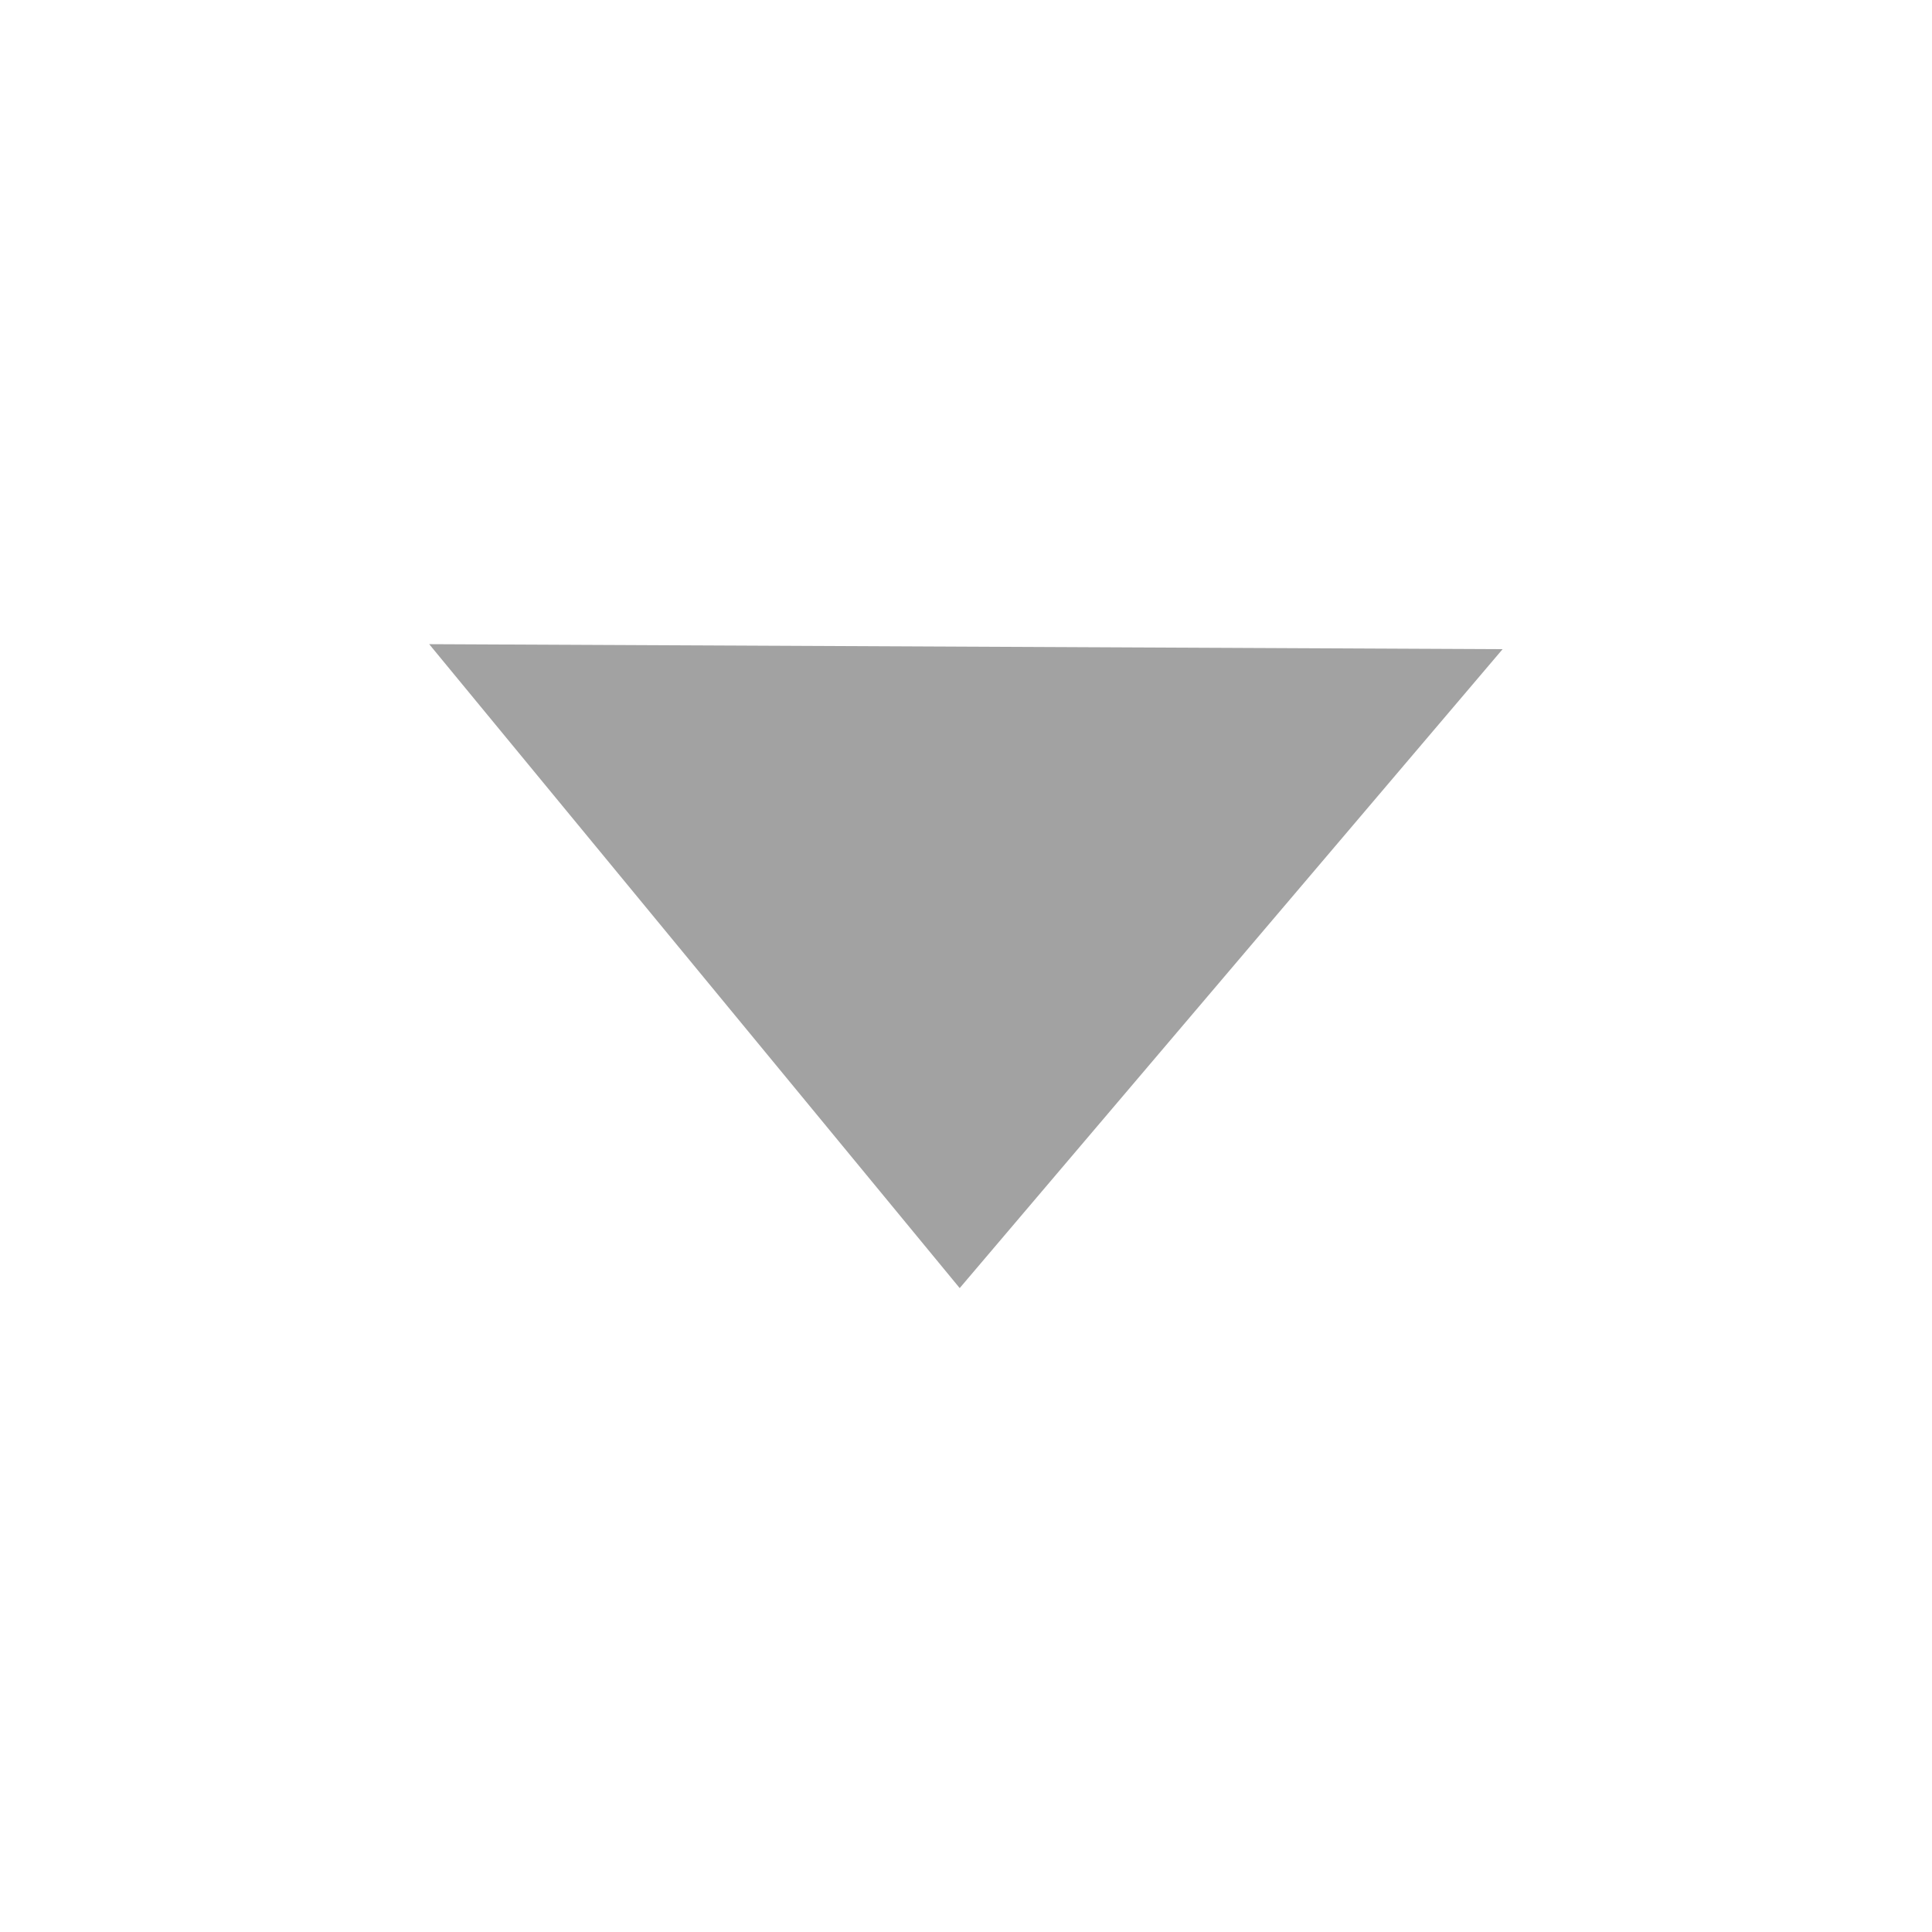
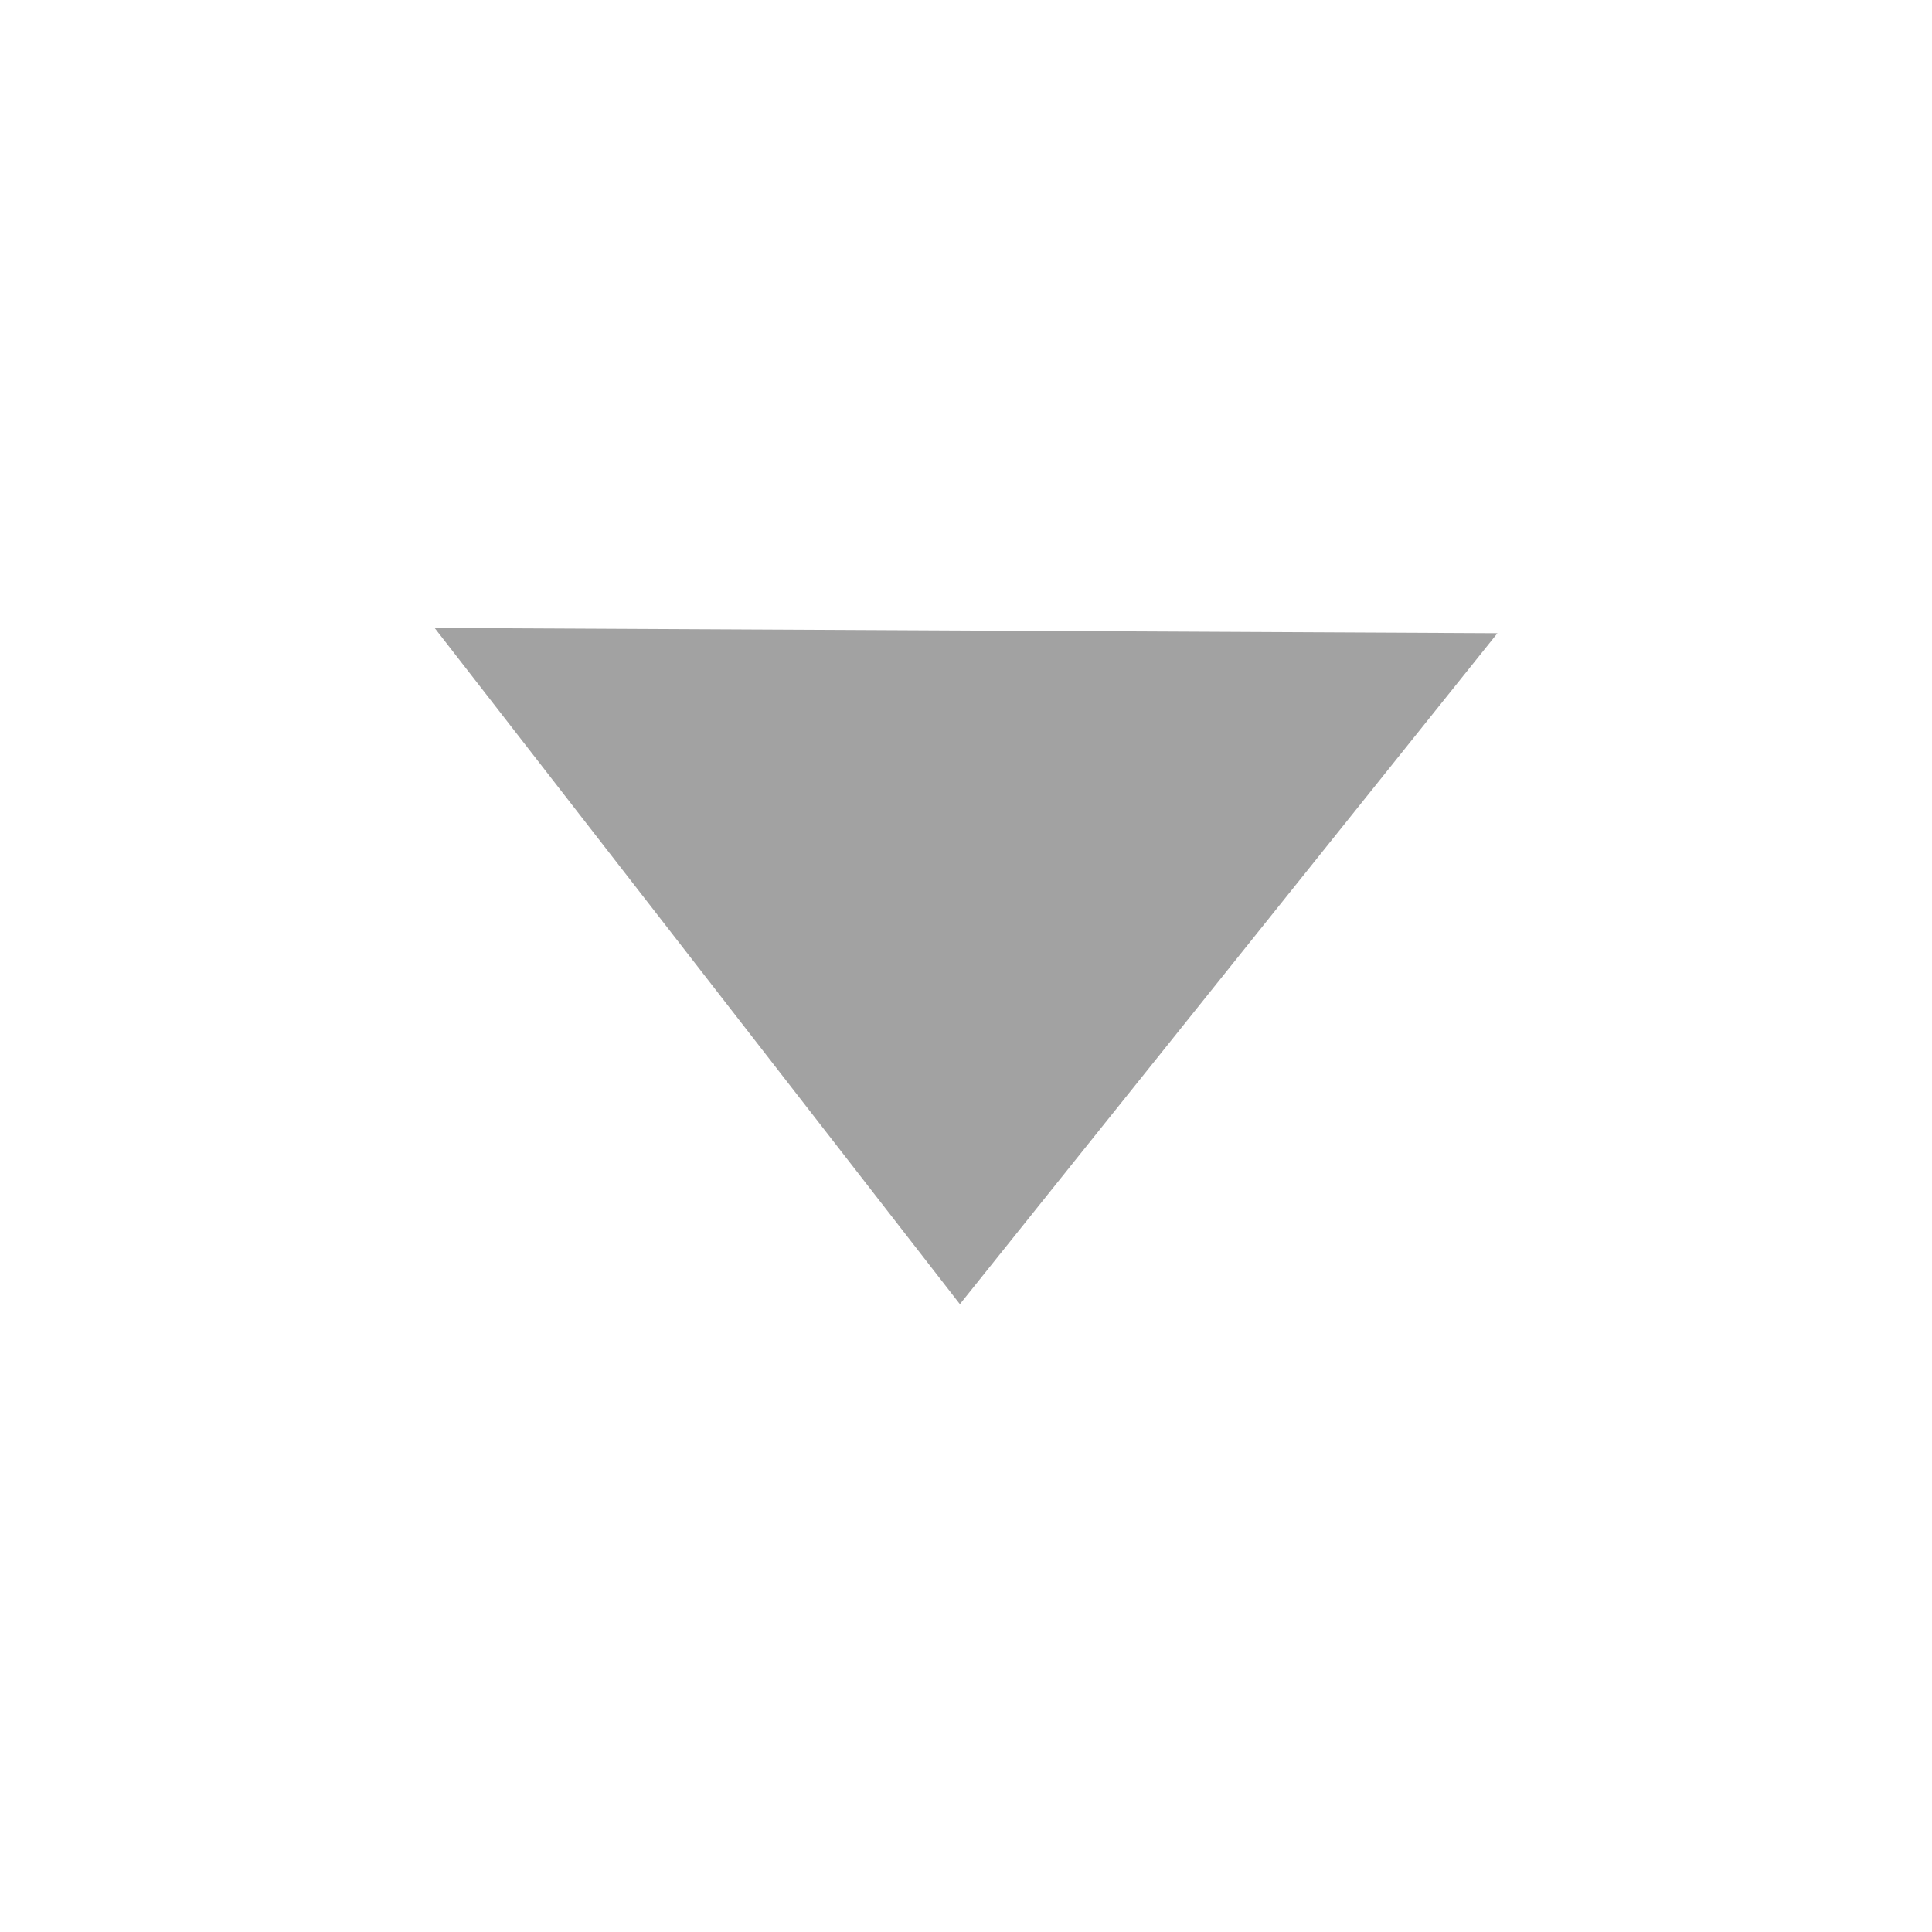
- <svg xmlns="http://www.w3.org/2000/svg" width="18" height="18" viewBox="0 0 4.763 4.762" version="1.1" id="svg5">
+ <svg xmlns="http://www.w3.org/2000/svg" width="40" height="40" viewBox="0 0 10.583 10.583" version="1.1" id="svg5">
  <defs id="defs2" />
  <g id="layer1" style="display:inline">
-     <path style="fill:#9c9c9c;fill-opacity:0.941;fill-rule:evenodd" id="path181" d="M 4.399,4.399 1.916,0.032 6.94,0.066 Z" transform="matrix(0.5267307,0,0,0.3635212,0.04888248,1.575939)" />
+     <path style="fill:#9c9c9c;fill-opacity:0.941;fill-rule:evenodd" id="path181" d="M 4.399,4.399 1.916,0.032 6.94,0.066 Z" transform="matrix(1.158808,0,0,0.8482161,0.1604581,3.412607)" />
  </g>
</svg>
